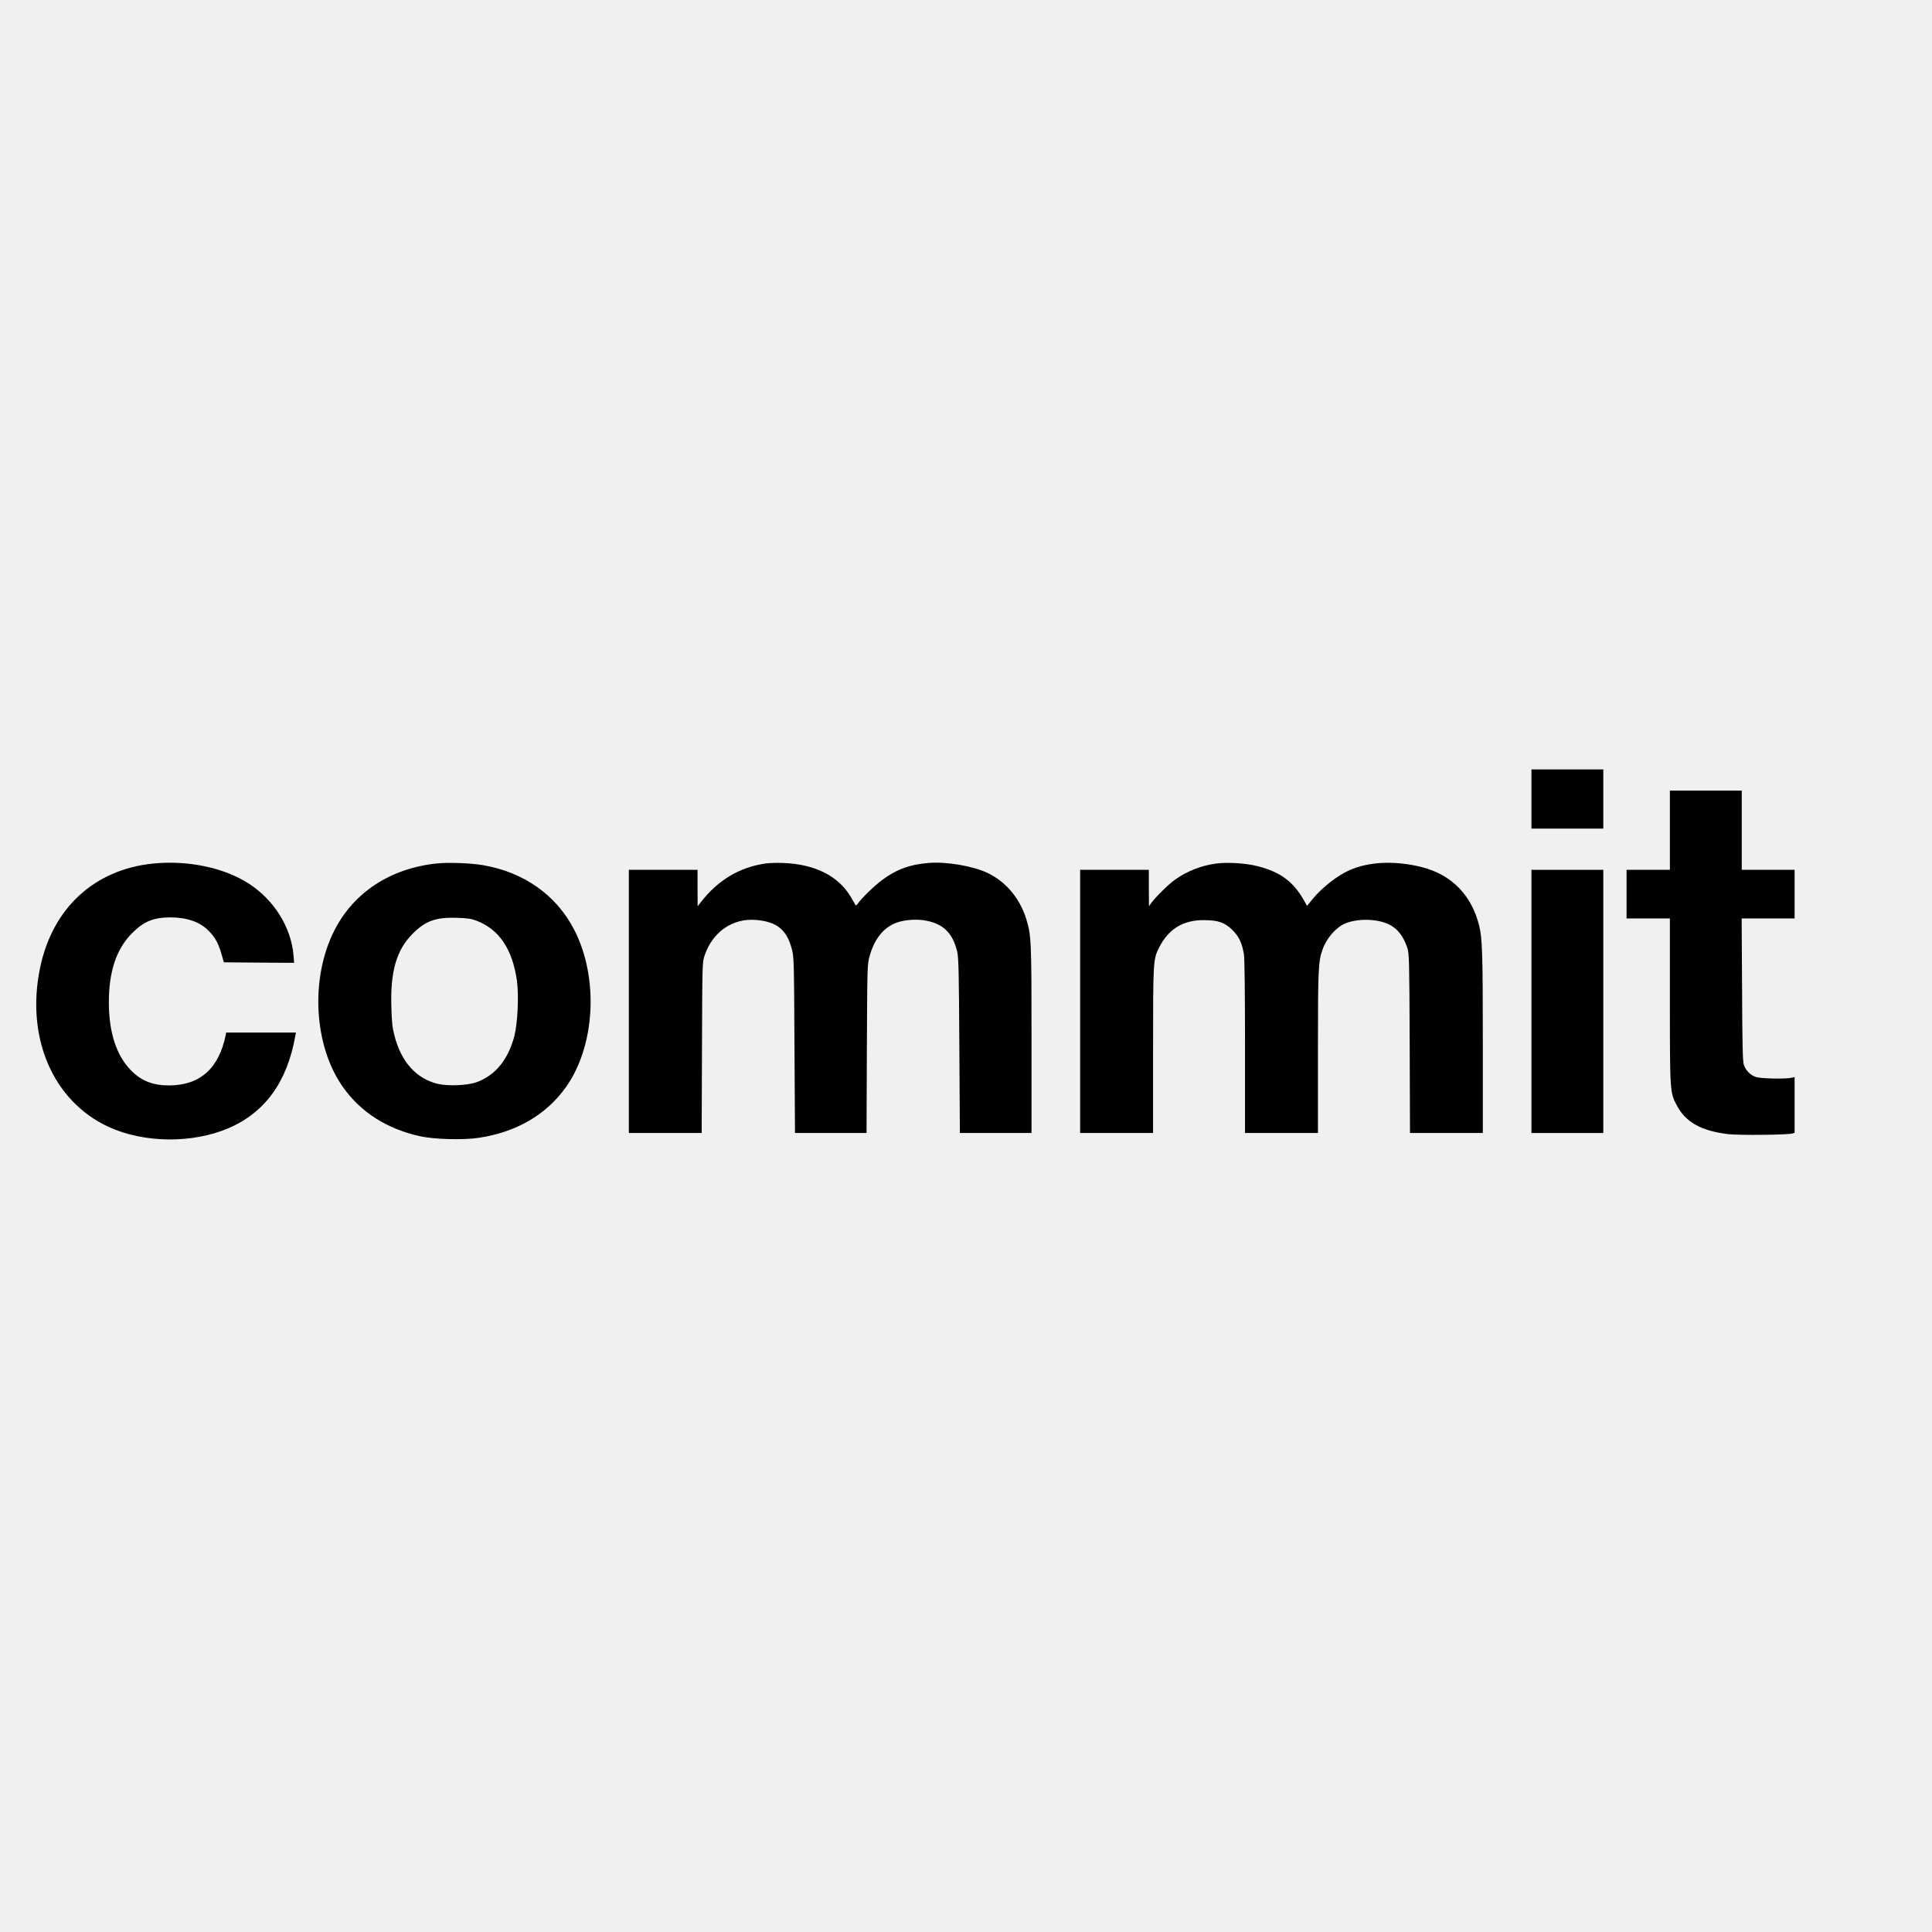
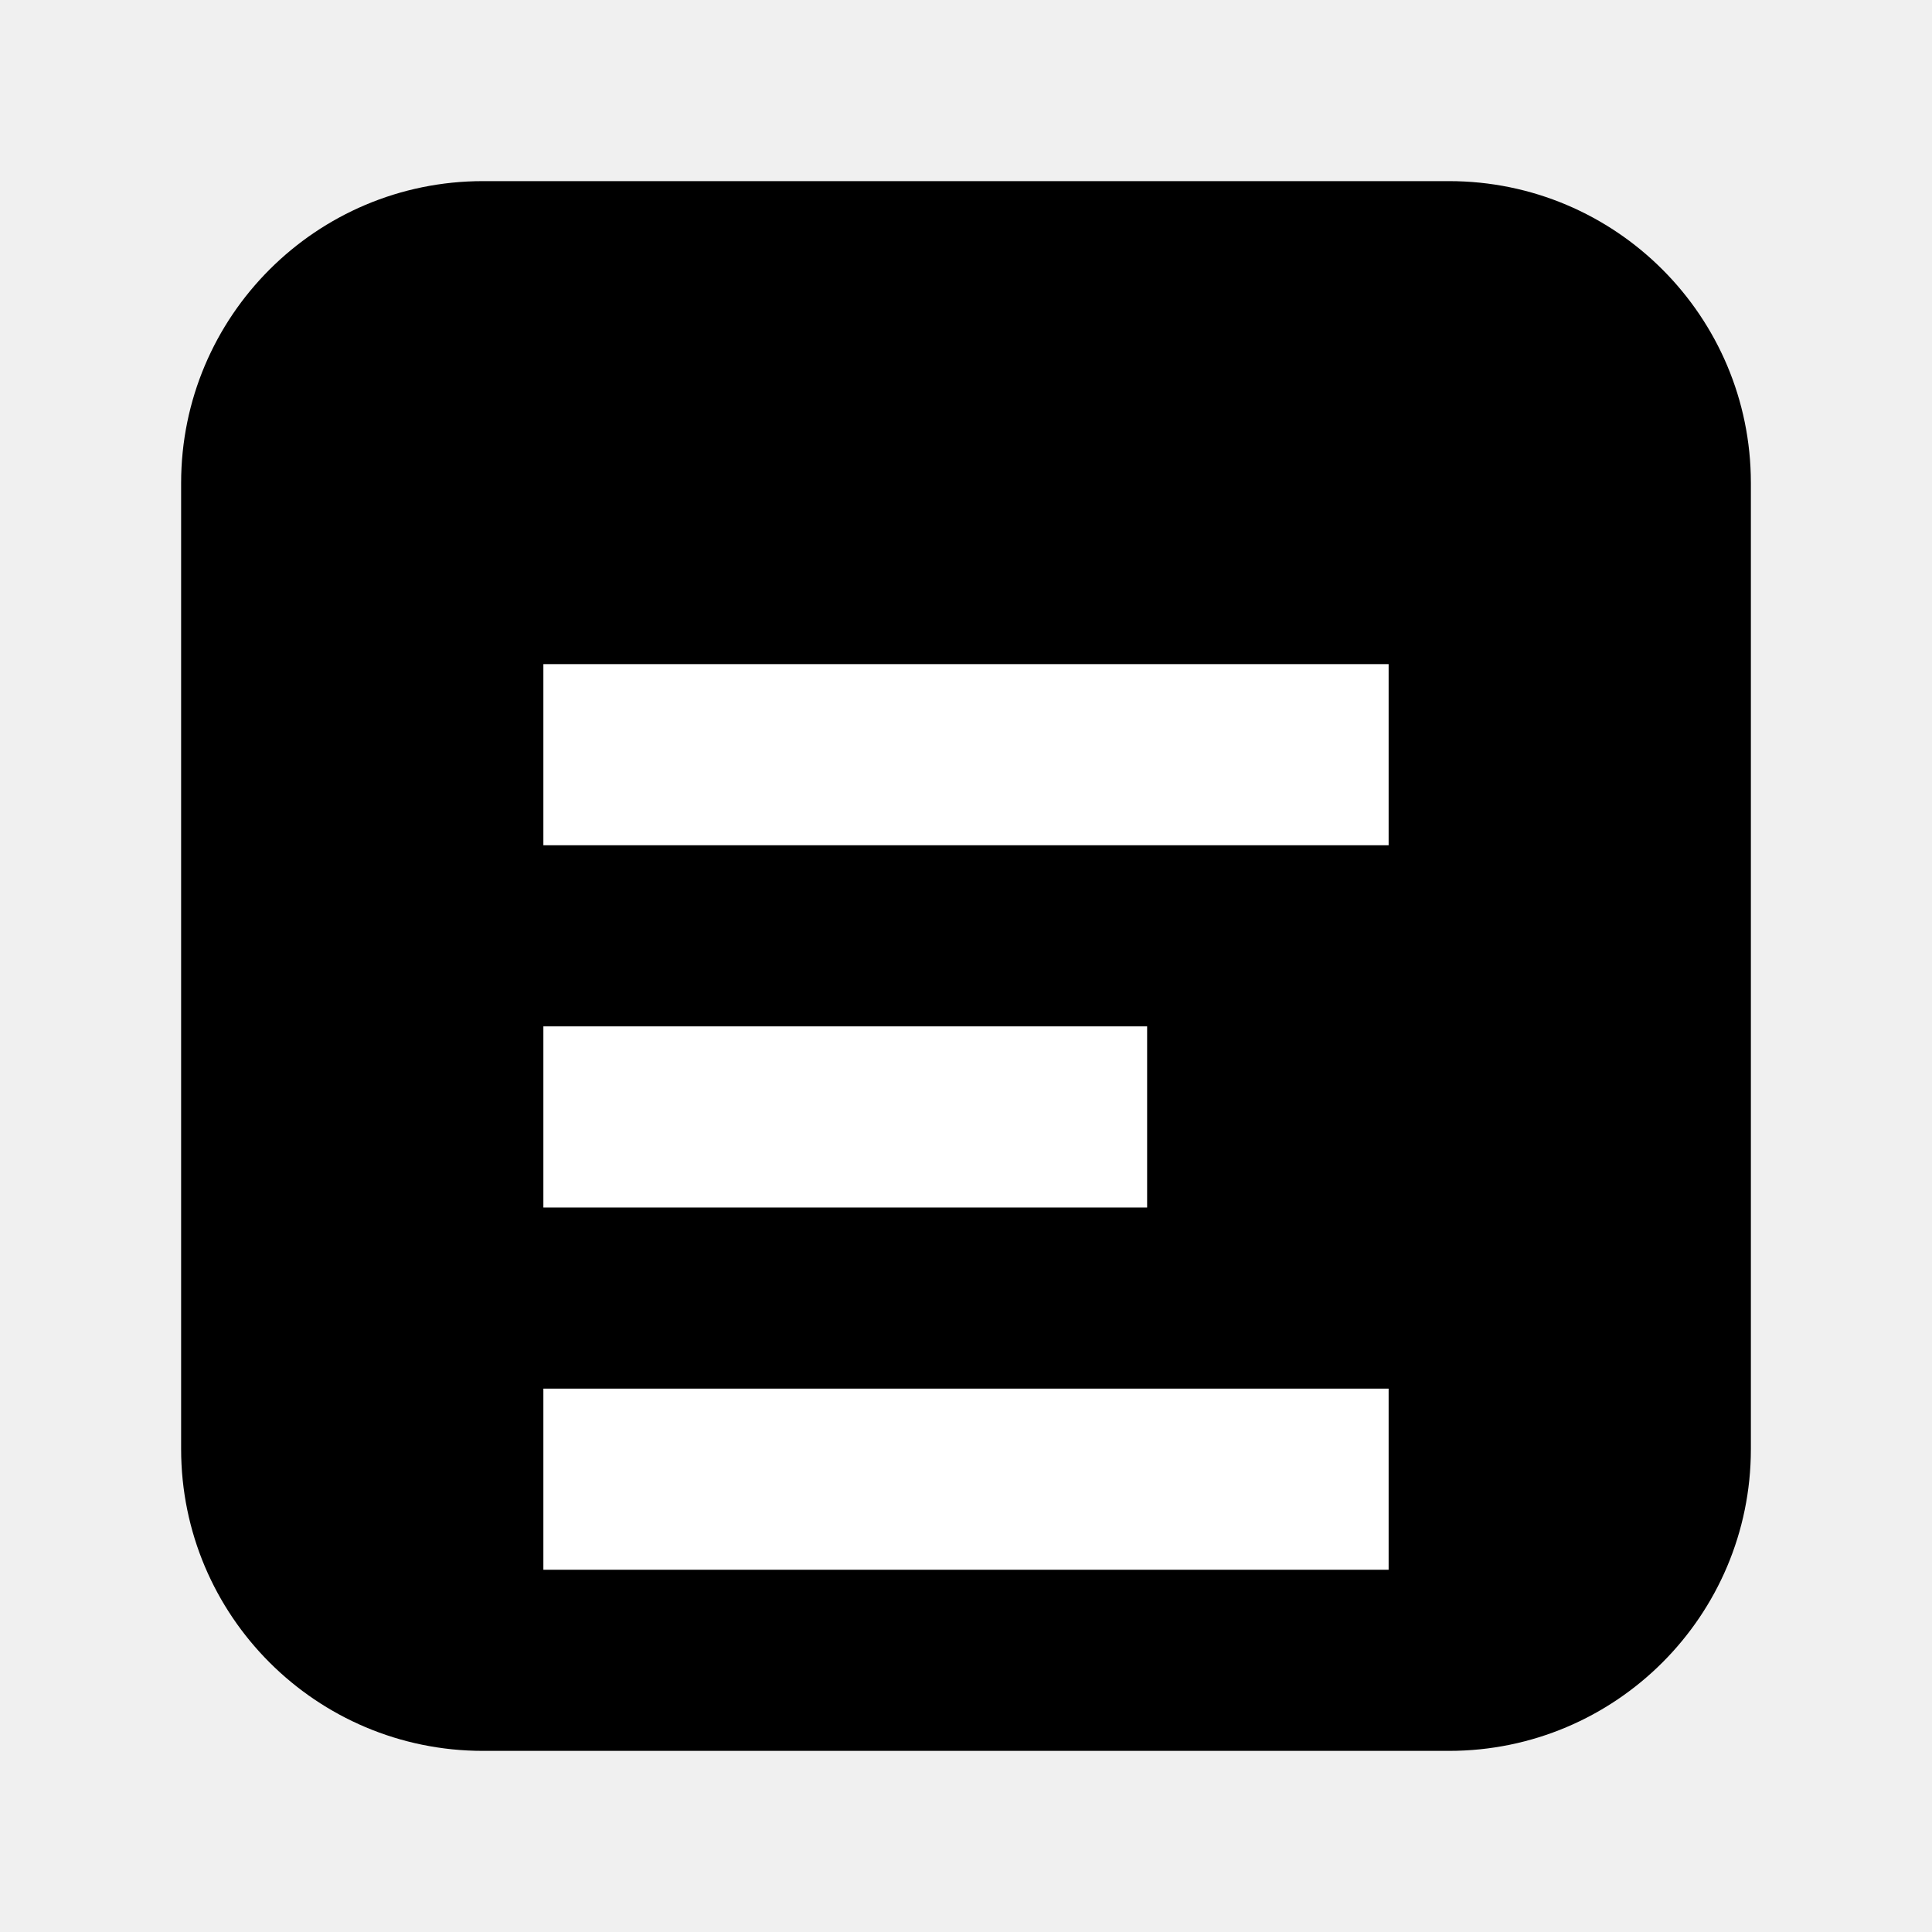
- <svg xmlns="http://www.w3.org/2000/svg" version="1.0" width="1828pt" height="1828pt" viewBox="0 0 1828 1828" preserveAspectRatio="xMidYMid meet">
-   <g transform="translate(0,1828) scale(0.1,-0.1)" fill="#000000" stroke="none">
-     <path d="M14490 10720 l0 -280 340 0 340 0 0 280 0 280 -340 0 -340 0 0 -280z" />
-     <path d="M15800 10425 l0 -375 -205 0 -205 0 0 -230 0 -230 205 0 205 0 0 -774 c0 -866 0 -872 66 -996 83 -158 232 -241 487 -271 103 -12 562 -7 605 6 l22 7 0 264 0 263 -32 -7 c-58 -12 -280 -8 -331 7 -54 16 -99 61 -118 118 -10 29 -14 207 -16 711 l-4 672 250 0 251 0 0 230 0 230 -250 0 -250 0 0 375 0 375 -340 0 -340 0 0 -375z" />
-     <path d="M1445 10109 c-553 -57 -948 -422 -1065 -983 -139 -662 120 -1264 647 -1508 334 -154 792 -159 1134 -13 346 148 556 438 633 873 l6 32 -330 0 -330 0 -5 -27 c-66 -315 -244 -472 -535 -473 -153 0 -261 42 -359 141 -139 140 -211 360 -211 644 0 294 71 506 220 656 110 111 203 149 365 149 157 -1 280 -44 361 -129 61 -63 89 -114 118 -212 l24 -84 332 -3 333 -2 -6 73 c-23 264 -183 521 -422 676 -235 152 -580 224 -910 190z" />
-     <path d="M4130 10110 c-433 -46 -779 -270 -963 -627 -234 -454 -200 -1098 79 -1490 170 -239 415 -394 729 -464 132 -29 404 -37 553 -15 356 53 639 217 826 479 279 392 313 1036 79 1490 -169 328 -476 545 -863 611 -117 20 -327 28 -440 16z m375 -540 c217 -82 343 -268 386 -569 19 -136 7 -404 -24 -523 -59 -226 -182 -375 -362 -439 -84 -29 -264 -37 -359 -15 -205 48 -348 205 -413 454 -21 80 -26 128 -30 269 -11 343 48 544 202 699 119 120 218 156 415 150 100 -3 137 -8 185 -26z" />
-     <path d="M7245 10110 c-249 -35 -453 -158 -617 -370 l-27 -35 -1 173 0 172 -325 0 -325 0 0 -1245 0 -1245 345 0 344 0 3 808 c3 802 3 807 25 872 76 223 263 353 484 336 197 -16 292 -91 340 -272 21 -77 22 -101 26 -911 l5 -833 339 0 338 0 3 798 c4 785 4 798 26 875 42 152 119 255 228 306 71 34 188 47 283 34 180 -27 275 -116 318 -299 13 -60 16 -182 20 -891 l5 -823 339 0 339 0 0 883 c0 942 -2 984 -50 1142 -60 195 -193 353 -365 435 -139 66 -388 109 -559 95 -177 -14 -306 -61 -443 -164 -73 -55 -187 -165 -227 -221 -10 -14 -20 -20 -22 -14 -2 5 -21 39 -42 74 -117 201 -338 313 -642 325 -58 2 -132 0 -165 -5z" />
-     <path d="M11505 10109 c-141 -19 -273 -71 -390 -154 -59 -42 -181 -162 -223 -220 l-21 -30 -1 173 0 172 -325 0 -325 0 0 -1245 0 -1245 345 0 345 0 0 783 c0 854 1 860 58 973 89 175 226 259 422 258 135 0 199 -22 271 -94 62 -61 91 -122 109 -232 6 -39 10 -371 10 -875 l0 -813 345 0 345 0 0 763 c0 795 3 862 45 977 37 103 124 203 209 241 73 32 184 44 280 31 167 -22 257 -98 312 -262 17 -51 19 -112 22 -902 l3 -848 344 0 345 0 0 858 c0 849 -5 982 -35 1106 -72 287 -261 480 -540 551 -253 64 -501 54 -688 -29 -113 -50 -261 -166 -348 -273 l-52 -64 -30 53 c-101 178 -223 268 -440 323 -111 28 -285 39 -392 24z" />
-     <path d="M14490 8805 l0 -1245 340 0 340 0 0 1245 0 1245 -340 0 -340 0 0 -1245z" />
-   </g>
+ <svg xmlns="http://www.w3.org/2000/svg" viewBox="0 0 64 64">
+   <rect x="6" y="6" width="52" height="52" rx="10" fill="#000" />
+   <path d="M18 22h28v6H18zm0 12h20v6H18zm0 12h28v6H18z" fill="#fff" />
</svg>
